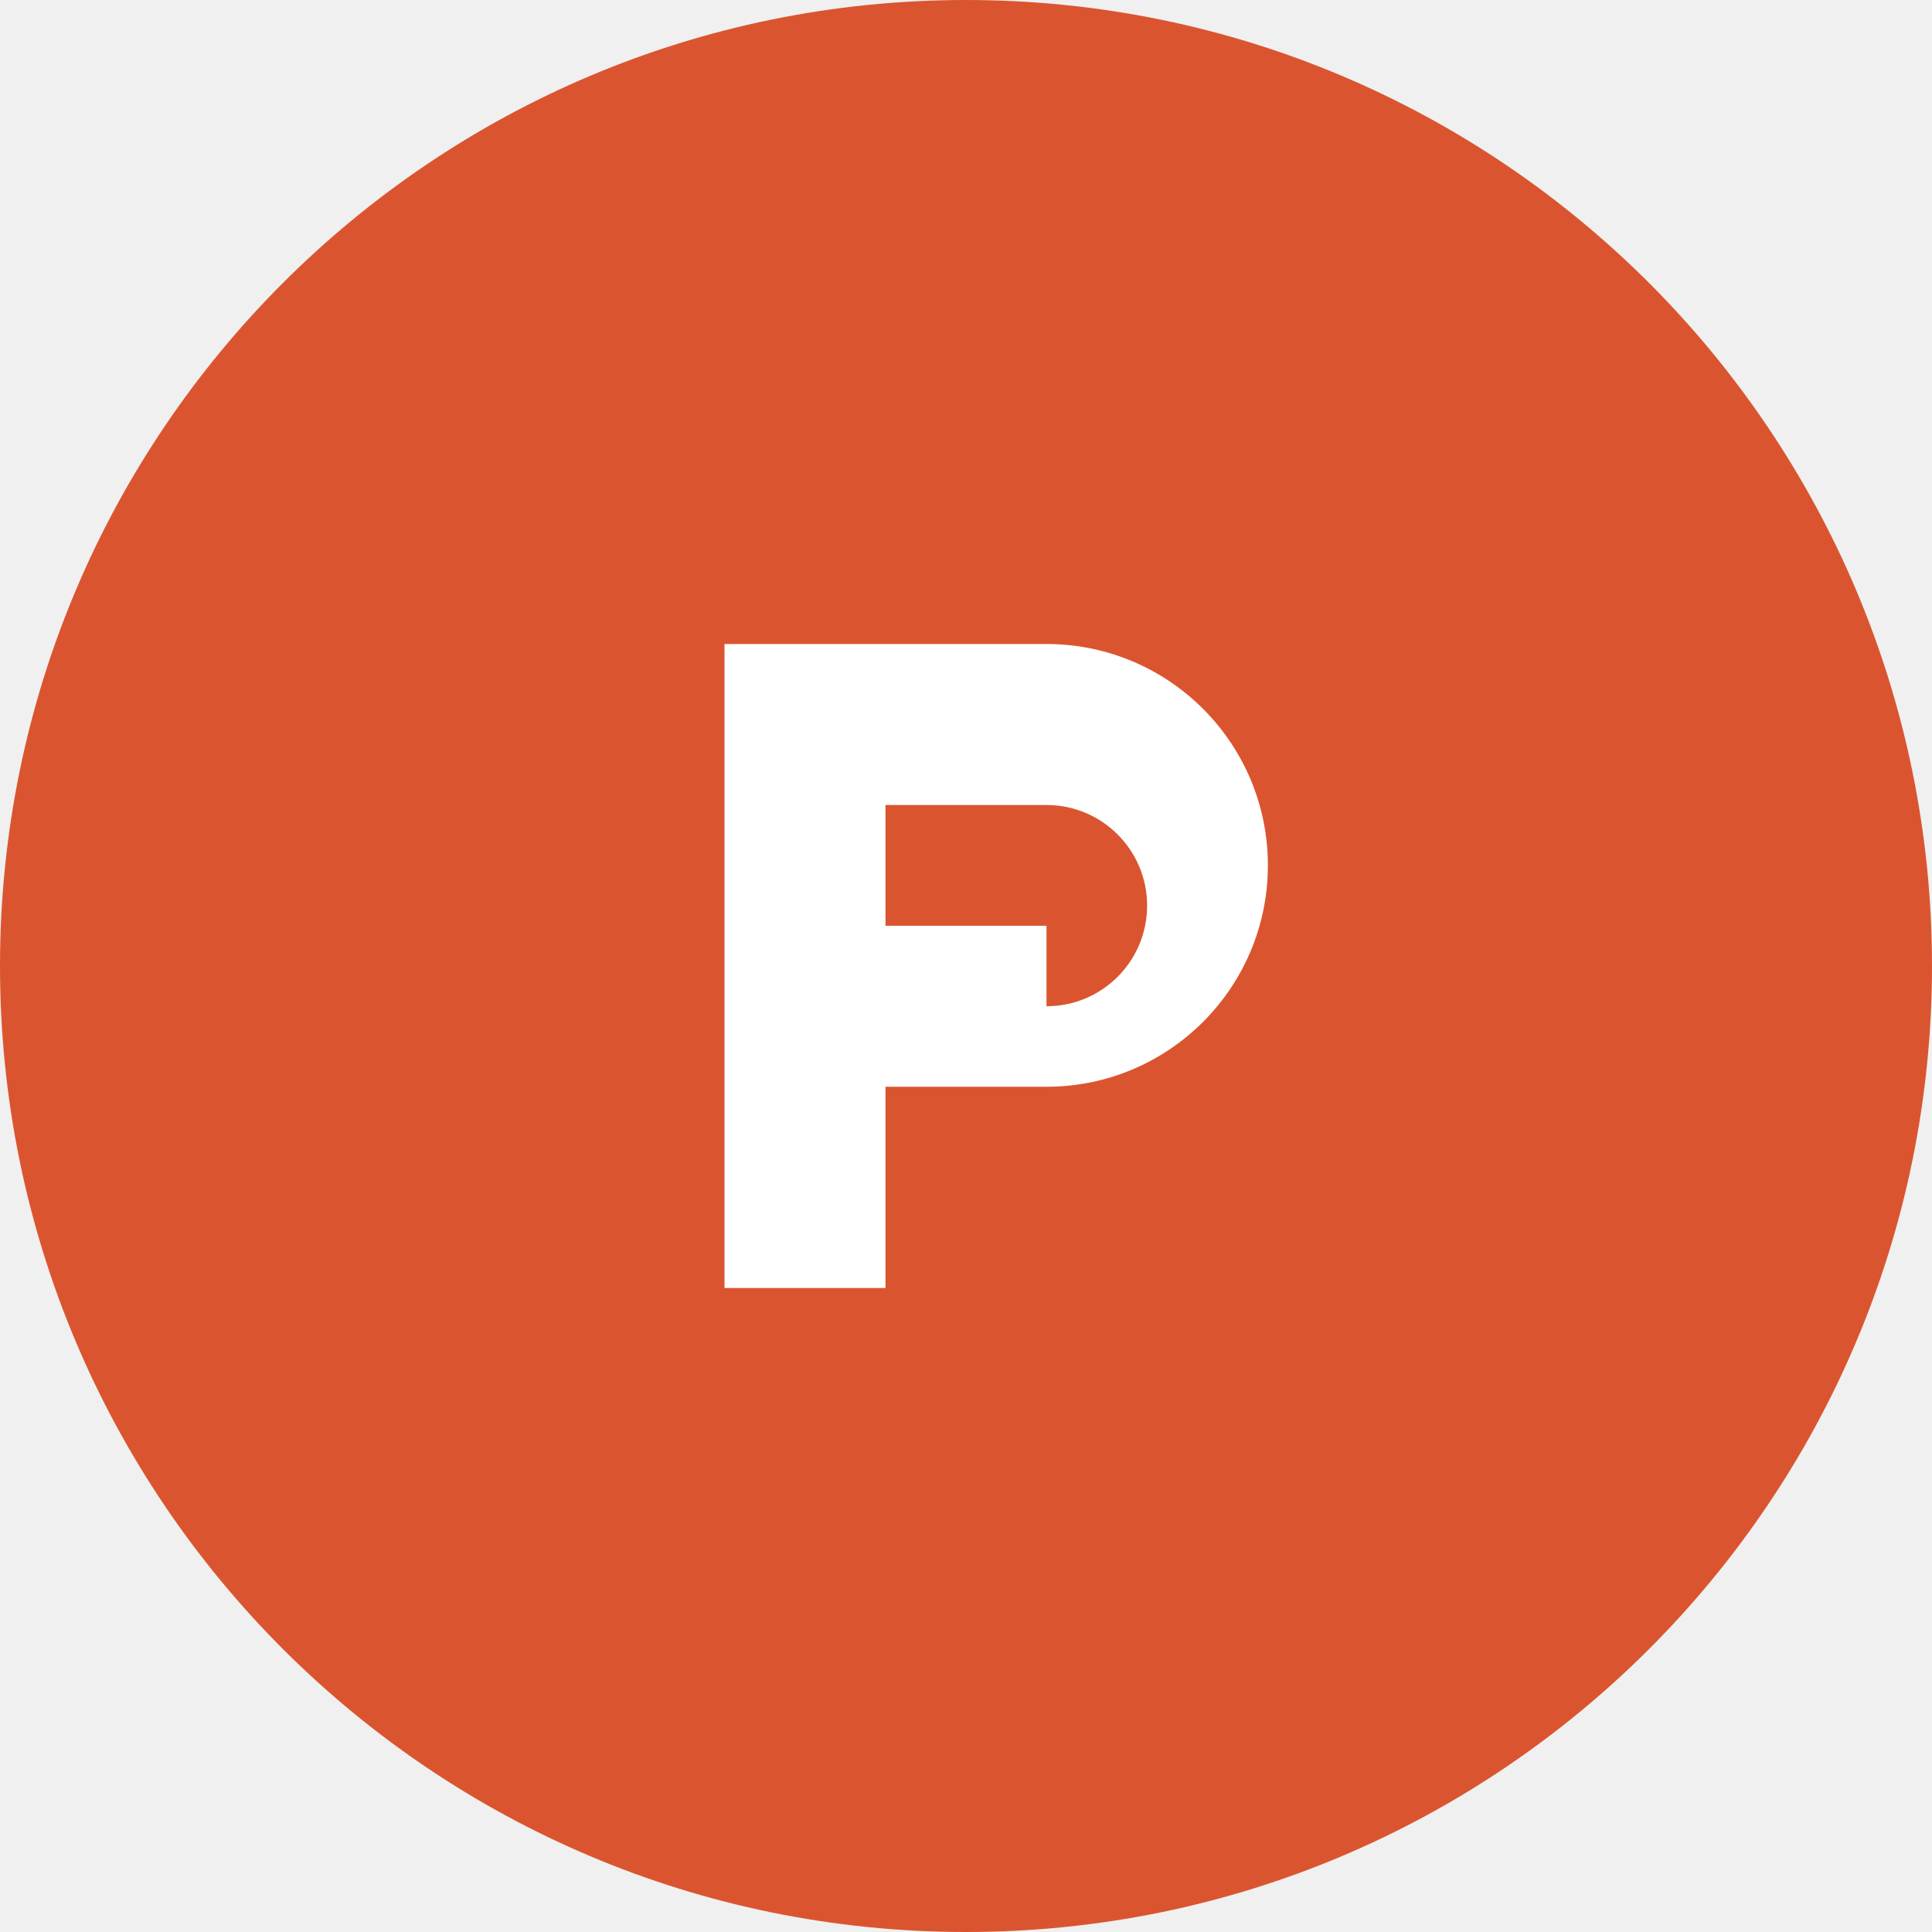
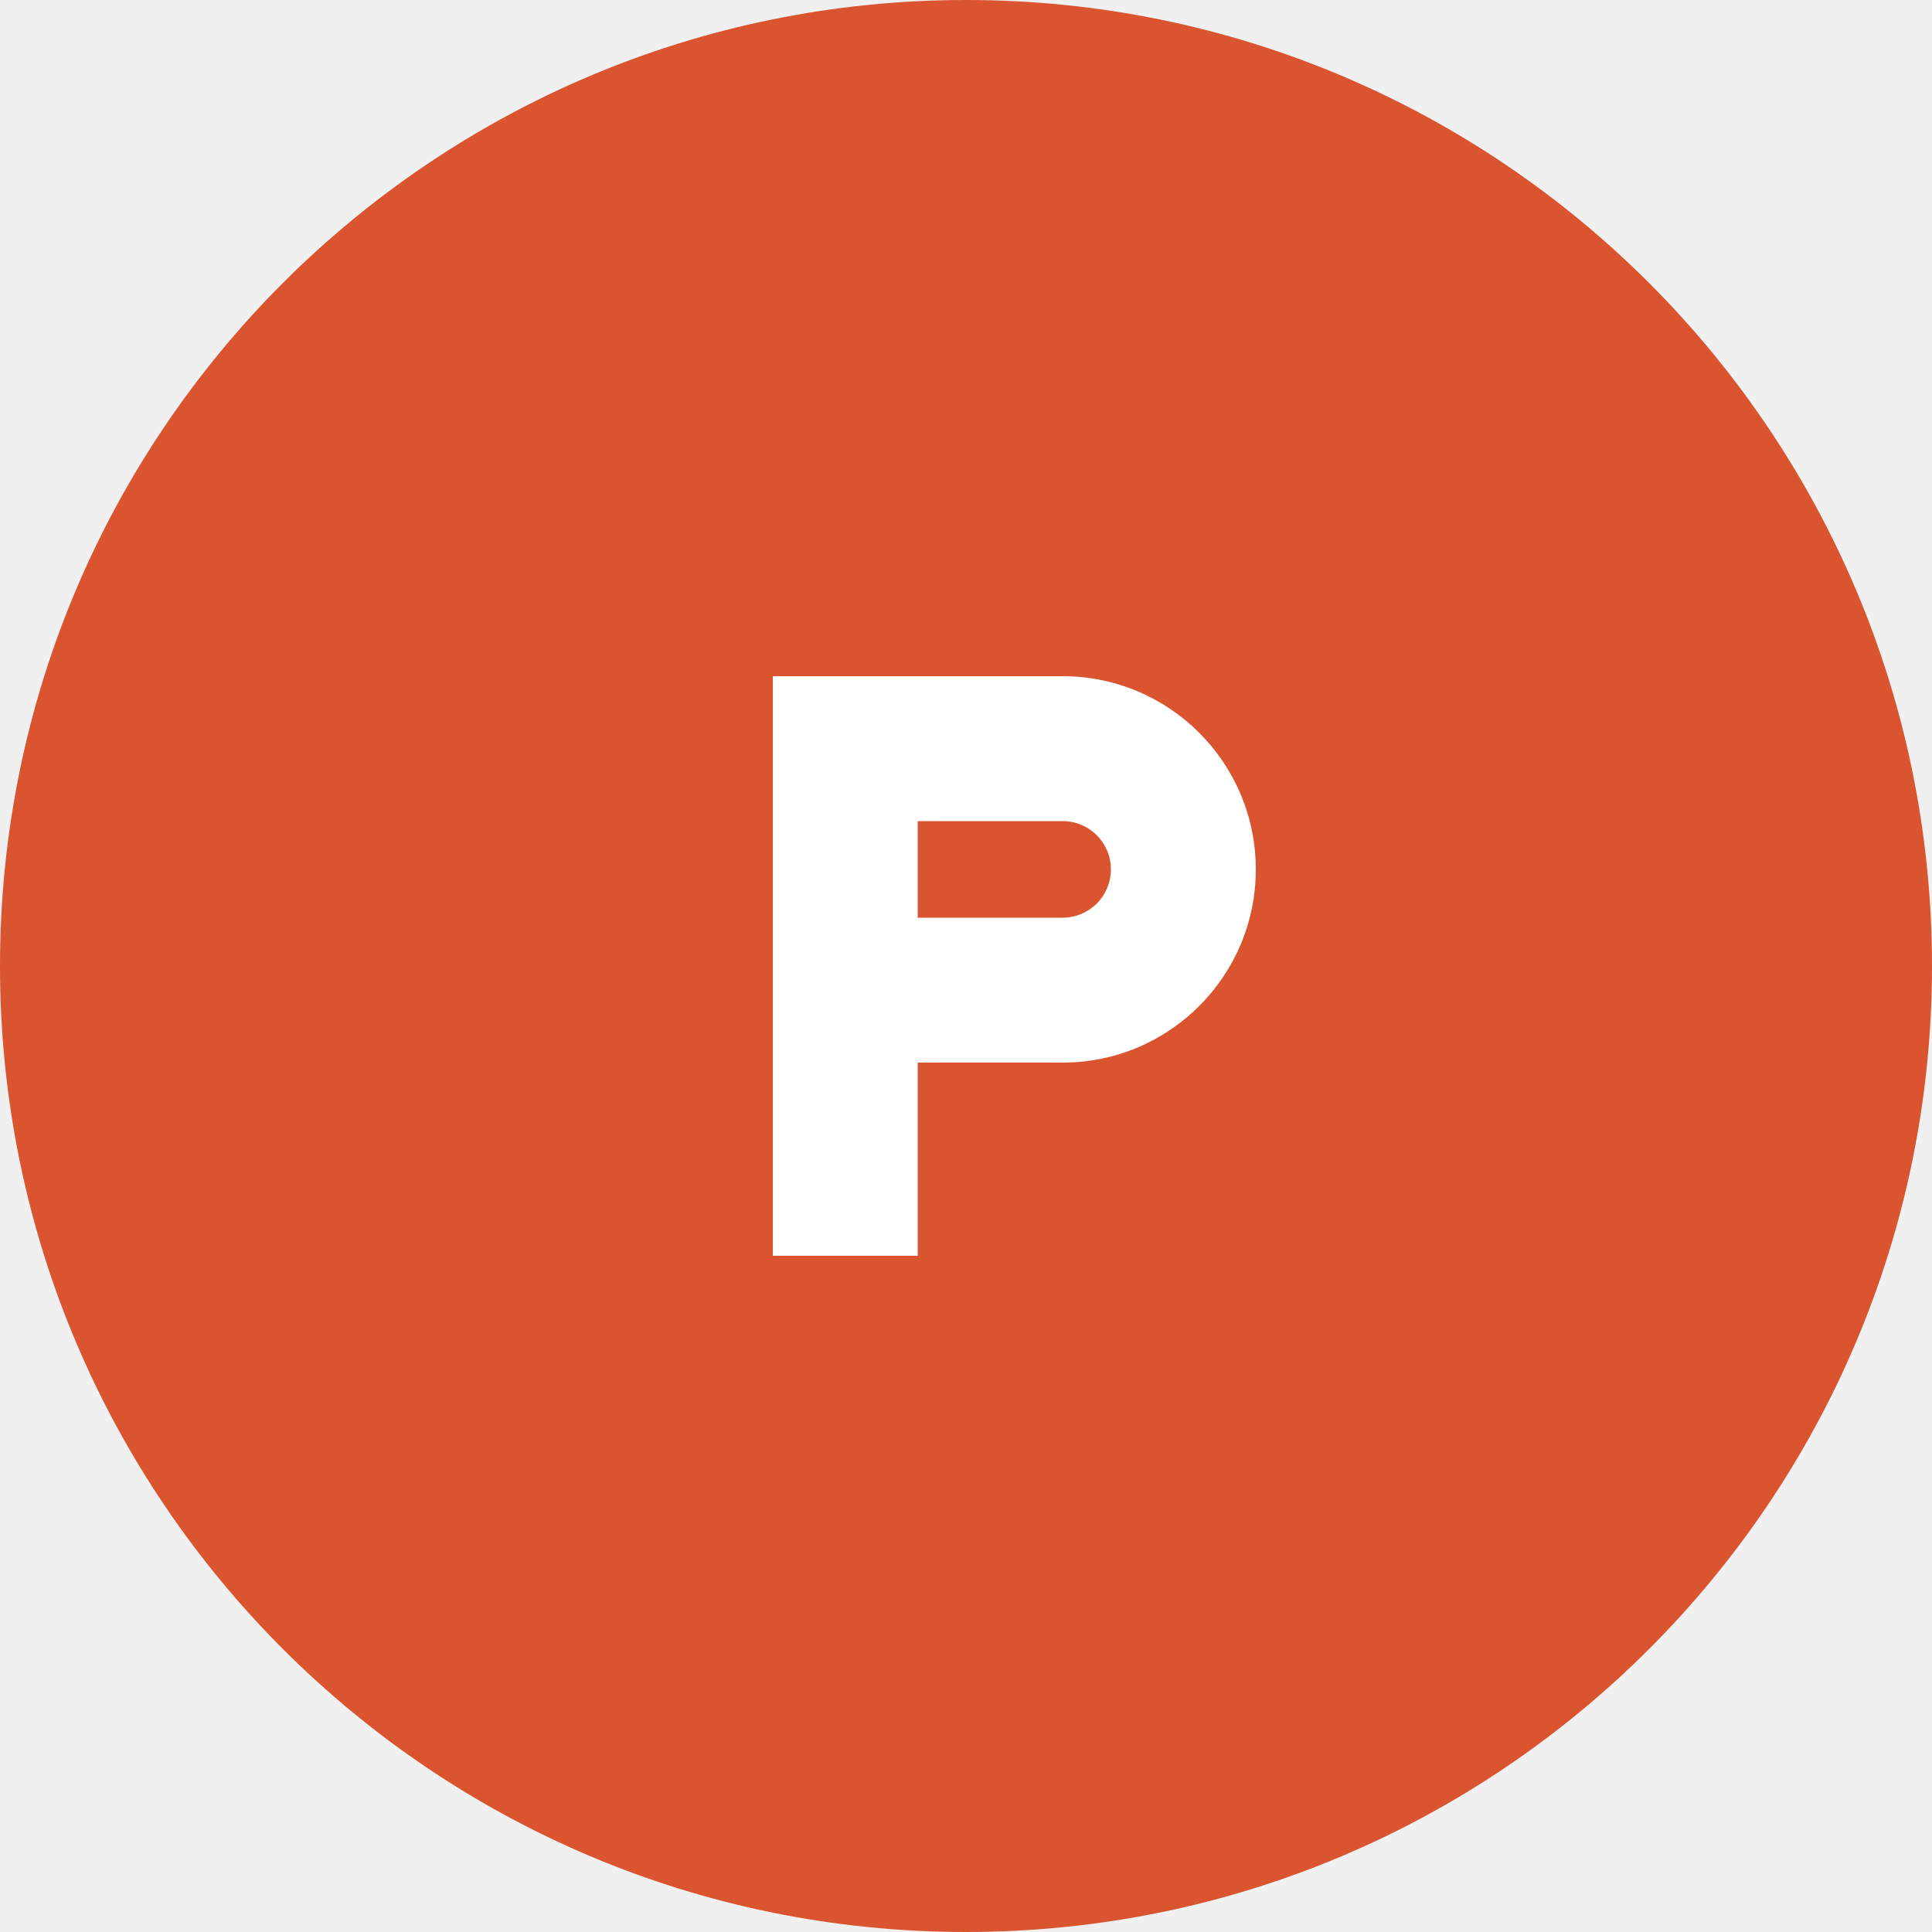
- <svg xmlns="http://www.w3.org/2000/svg" viewBox="0 0 24 24">
-   <circle cx="12" cy="12" r="12" fill="#DA552F" />
-   <path d="M13 8H9v8h2v-2.5h2a2.75 2.75 0 000-5.5zm0 3.5h-2V10h2a1.25 1.25 0 010 2.5z" fill="white" />
+ <svg xmlns="http://www.w3.org/2000/svg" viewBox="0 0 40 40">
+   <circle cx="20" cy="20" r="20" fill="#DA552F" />
+   <path d="M22 14h-6v12h3v-4h3a4 4 0 000-8zm0 5h-3v-2h3a1 1 0 010 2z" fill="white" />
</svg>
